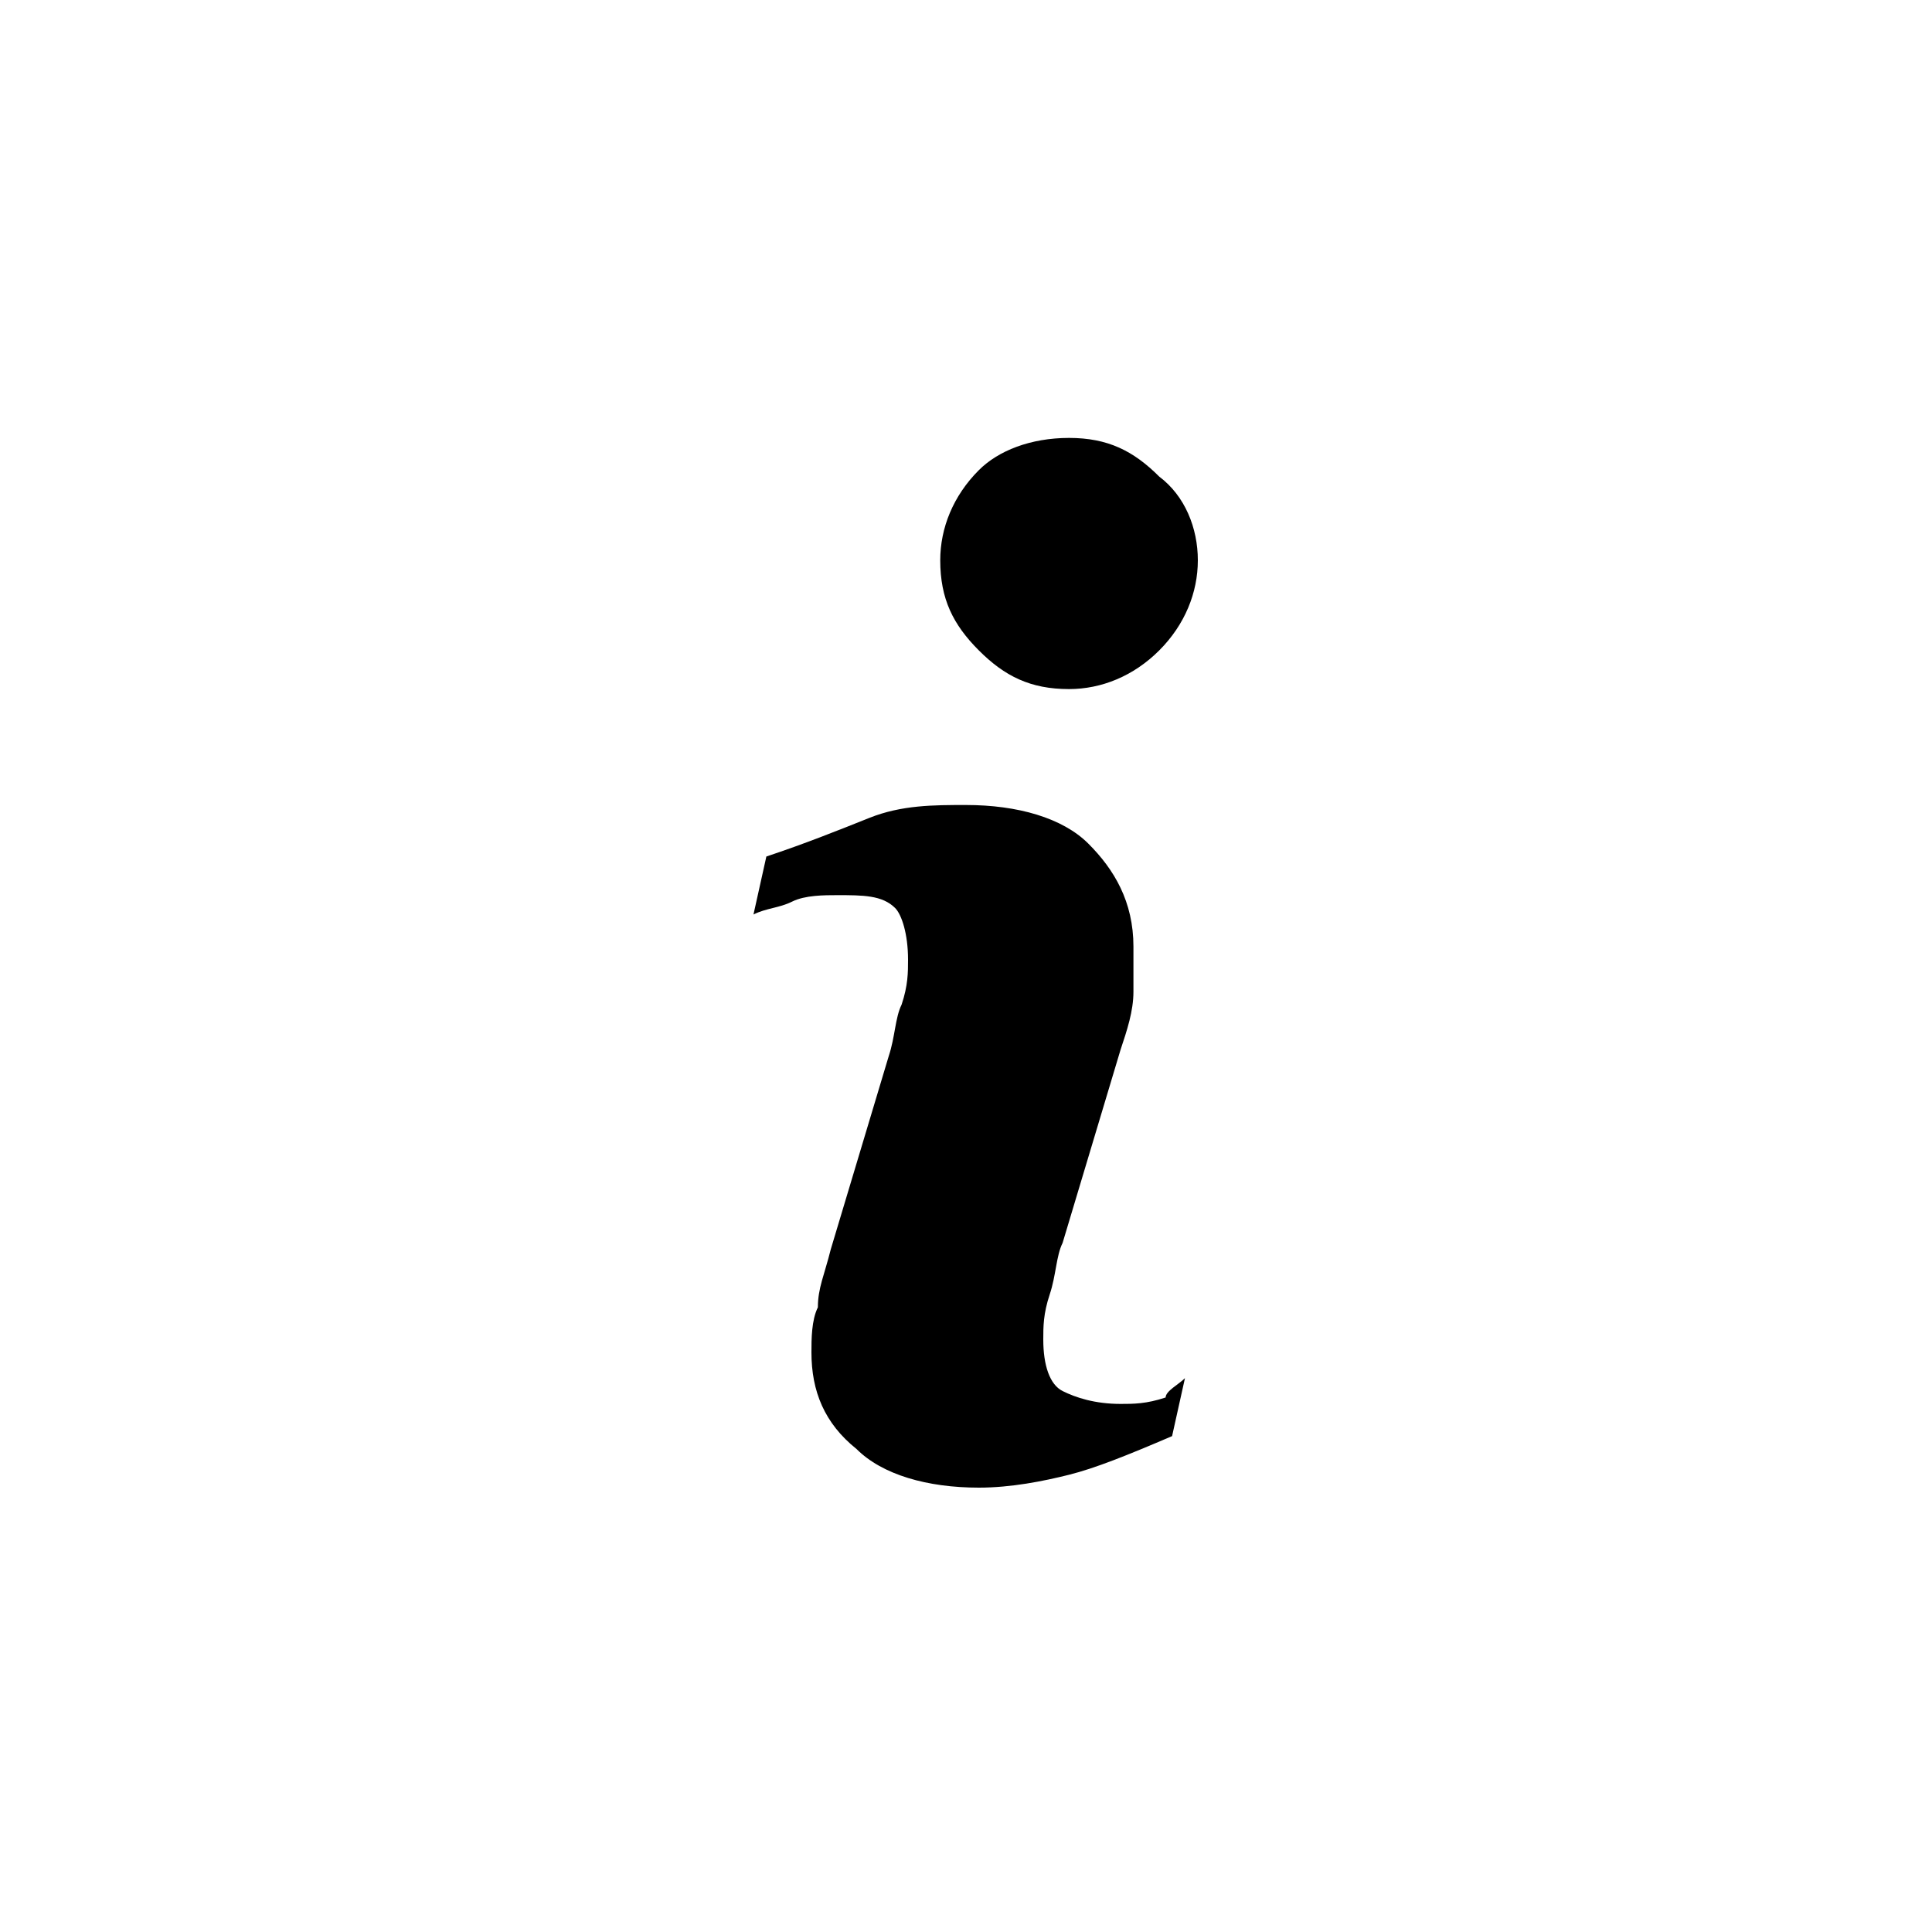
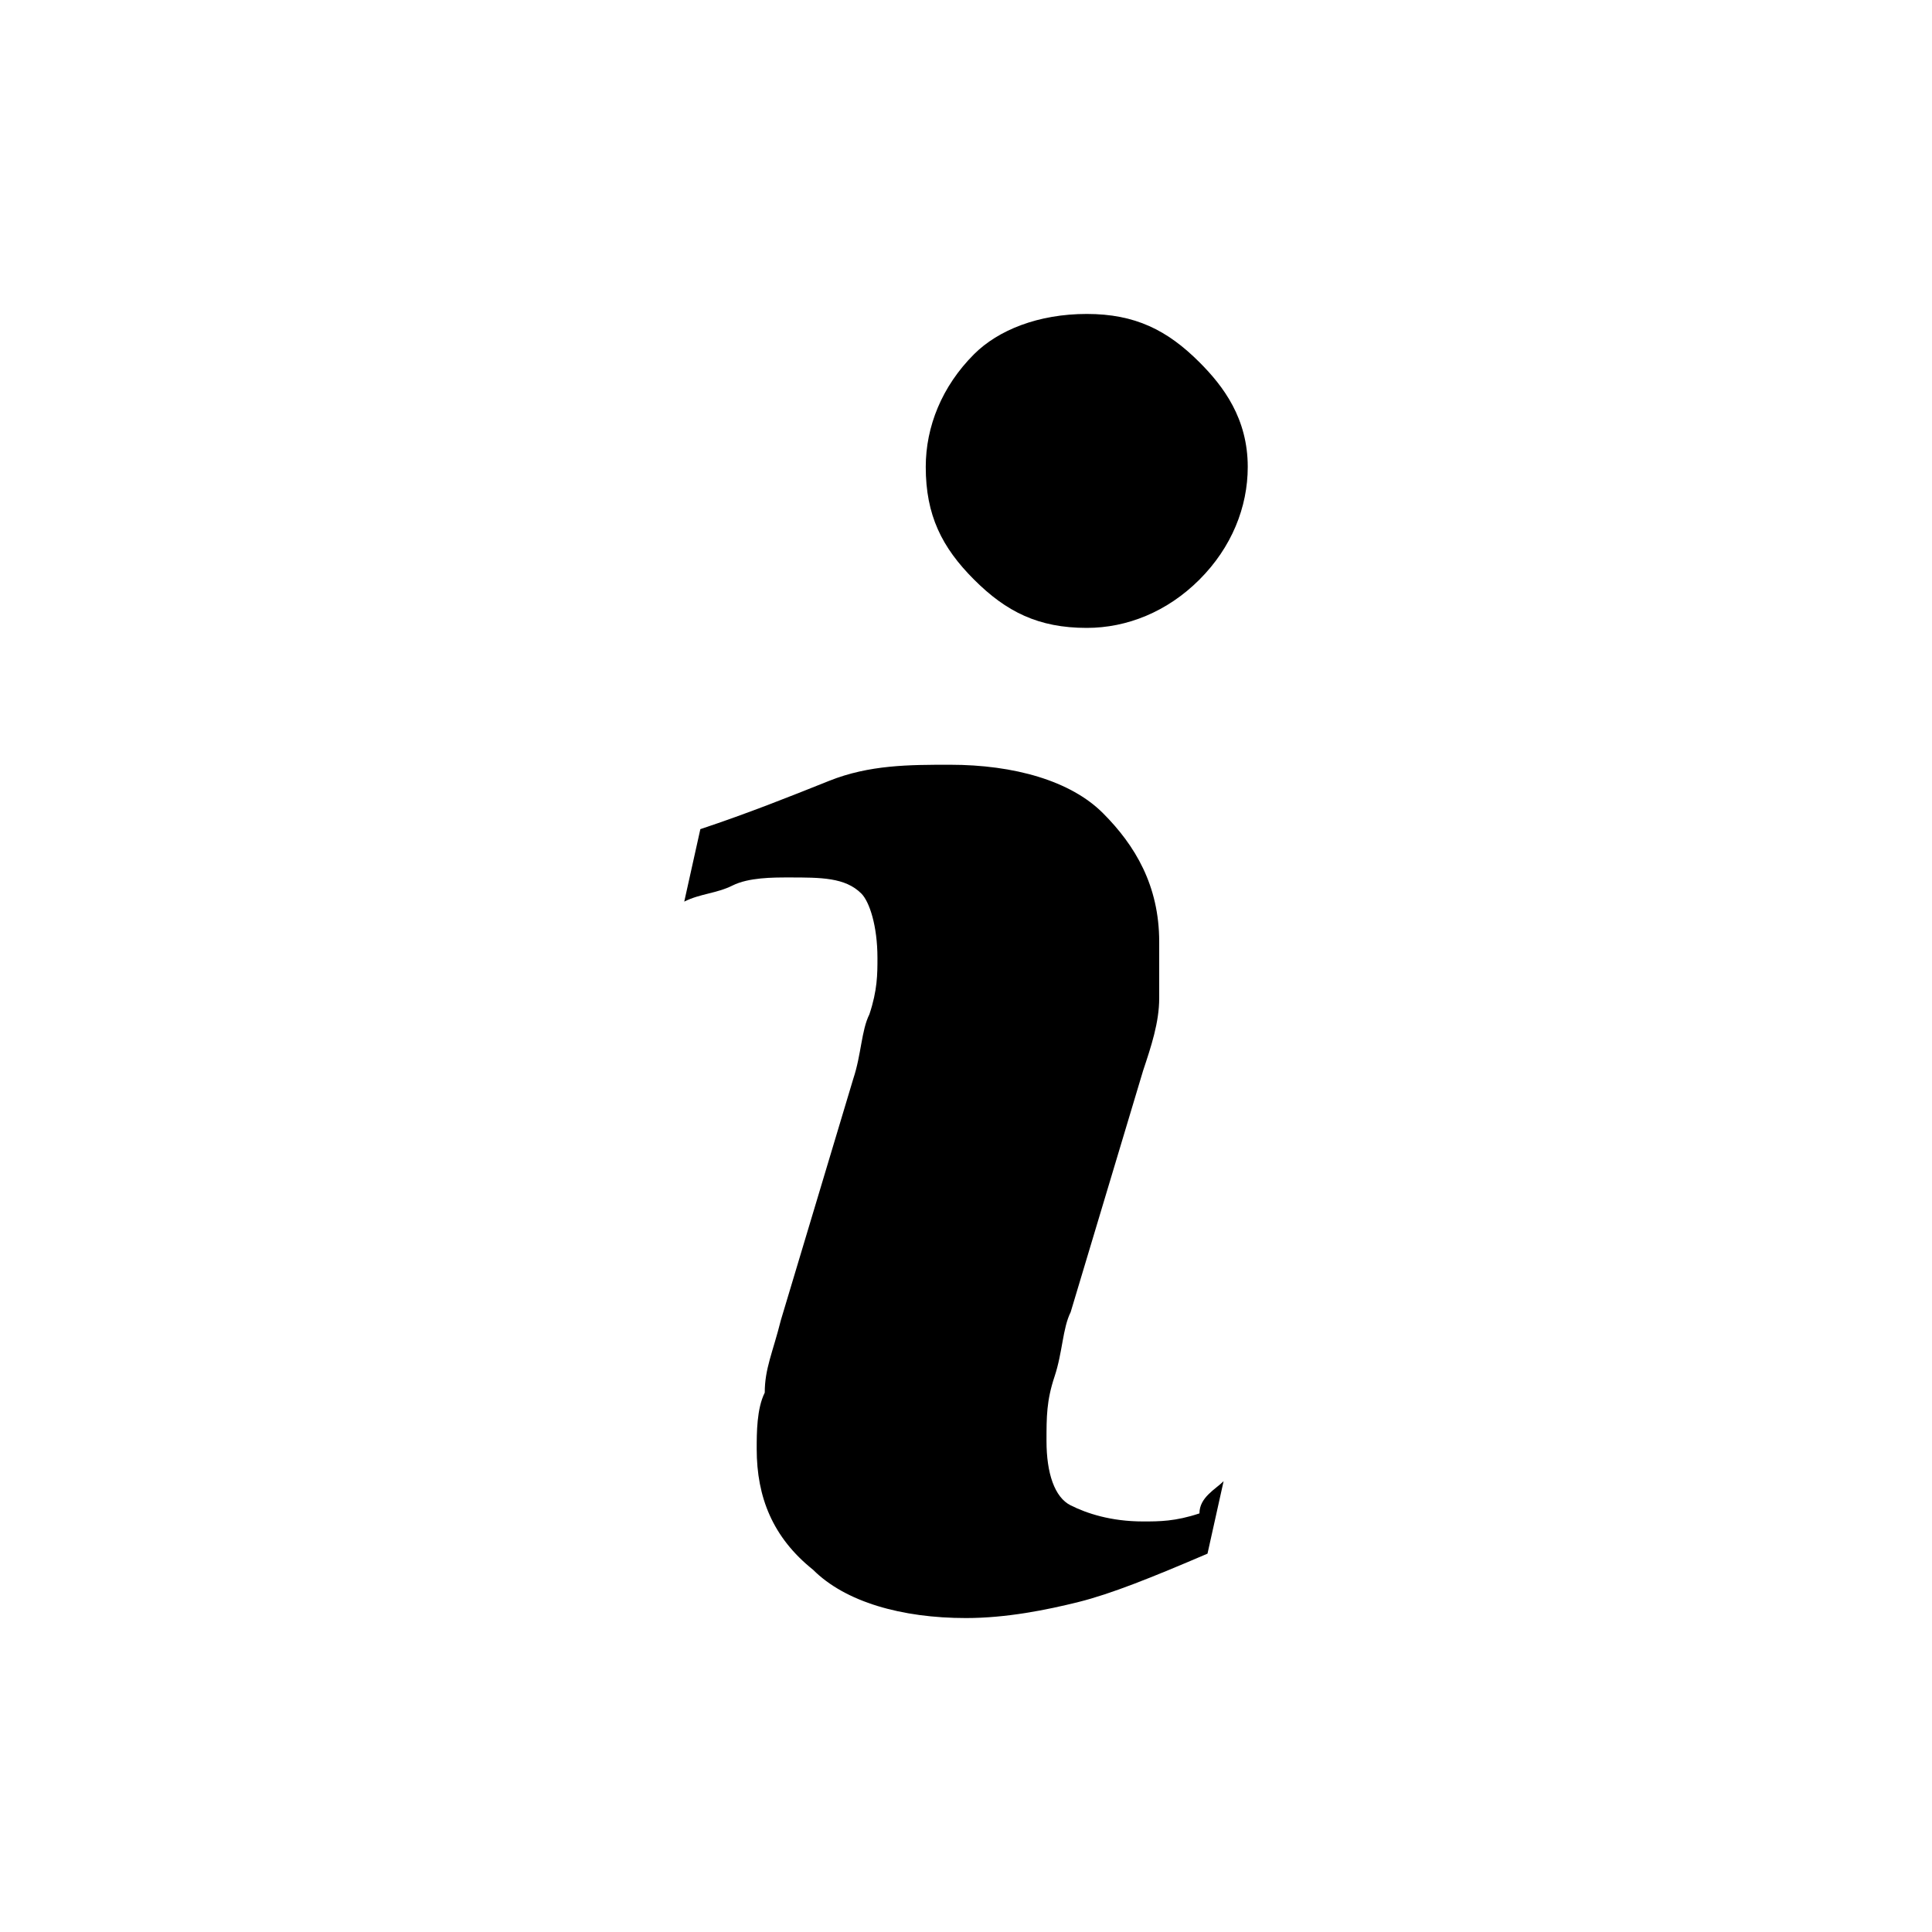
- <svg xmlns="http://www.w3.org/2000/svg" style="width:30px;height:30px" viewBox="0 0 30 30">
-   <path d="M18.4 21.4l-.2.9c-.7.3-1.2.5-1.6.6-.4.1-.9.2-1.4.2-.8 0-1.5-.2-1.9-.6-.5-.4-.7-.9-.7-1.5 0-.2 0-.5.1-.7 0-.3.1-.5.2-.9l.9-3c.1-.3.1-.6.2-.8.1-.3.1-.5.1-.7 0-.4-.1-.7-.2-.8-.2-.2-.5-.2-.9-.2-.2 0-.5 0-.7.1-.2.1-.4.1-.6.2l.2-.9c.6-.2 1.1-.4 1.6-.6.5-.2 1-.2 1.5-.2.8 0 1.5.2 1.9.6.4.4.7.9.7 1.6v.7c0 .3-.1.6-.2.9l-.9 3c-.1.2-.1.5-.2.8-.1.3-.1.5-.1.7 0 .4.1.7.3.8.2.1.5.2.9.2.2 0 .4 0 .7-.1 0-.1.2-.2.3-.3zm.2-12.7c0 .5-.2 1-.6 1.4-.4.4-.9.6-1.4.6-.6 0-1-.2-1.4-.6-.4-.4-.6-.8-.6-1.4 0-.5.2-1 .6-1.4.3-.3.8-.5 1.4-.5.6 0 1 .2 1.4.6.4.3.6.8.6 1.3z" />
+ <svg xmlns="http://www.w3.org/2000/svg" viewBox="0 0 24 24">
+   <path d="M15.2 18.4l-.2.9c-.7.3-1.2.5-1.6.6s-.9.2-1.4.2c-.8 0-1.5-.2-1.9-.6-.5-.4-.7-.9-.7-1.5 0-.2 0-.5.1-.7 0-.3.1-.5.2-.9l.9-3c.1-.3.1-.6.2-.8.1-.3.1-.5.1-.7 0-.4-.1-.7-.2-.8-.2-.2-.5-.2-.9-.2-.2 0-.5 0-.7.1-.2.1-.4.1-.6.2l.2-.9c.6-.2 1.1-.4 1.6-.6.5-.2 1-.2 1.5-.2.8 0 1.5.2 1.9.6.4.4.7.9.7 1.6v.7c0 .3-.1.6-.2.9l-.9 3c-.1.2-.1.5-.2.8s-.1.5-.1.8c0 .4.1.7.3.8.2.1.5.2.9.2.2 0 .4 0 .7-.1 0-.2.2-.3.3-.4zm.3-12.6c0 .5-.2 1-.6 1.4s-.9.6-1.4.6c-.6 0-1-.2-1.4-.6-.4-.4-.6-.8-.6-1.4 0-.5.2-1 .6-1.4.3-.3.8-.5 1.4-.5s1 .2 1.4.6c.3.3.6.7.6 1.3z" />
</svg>
